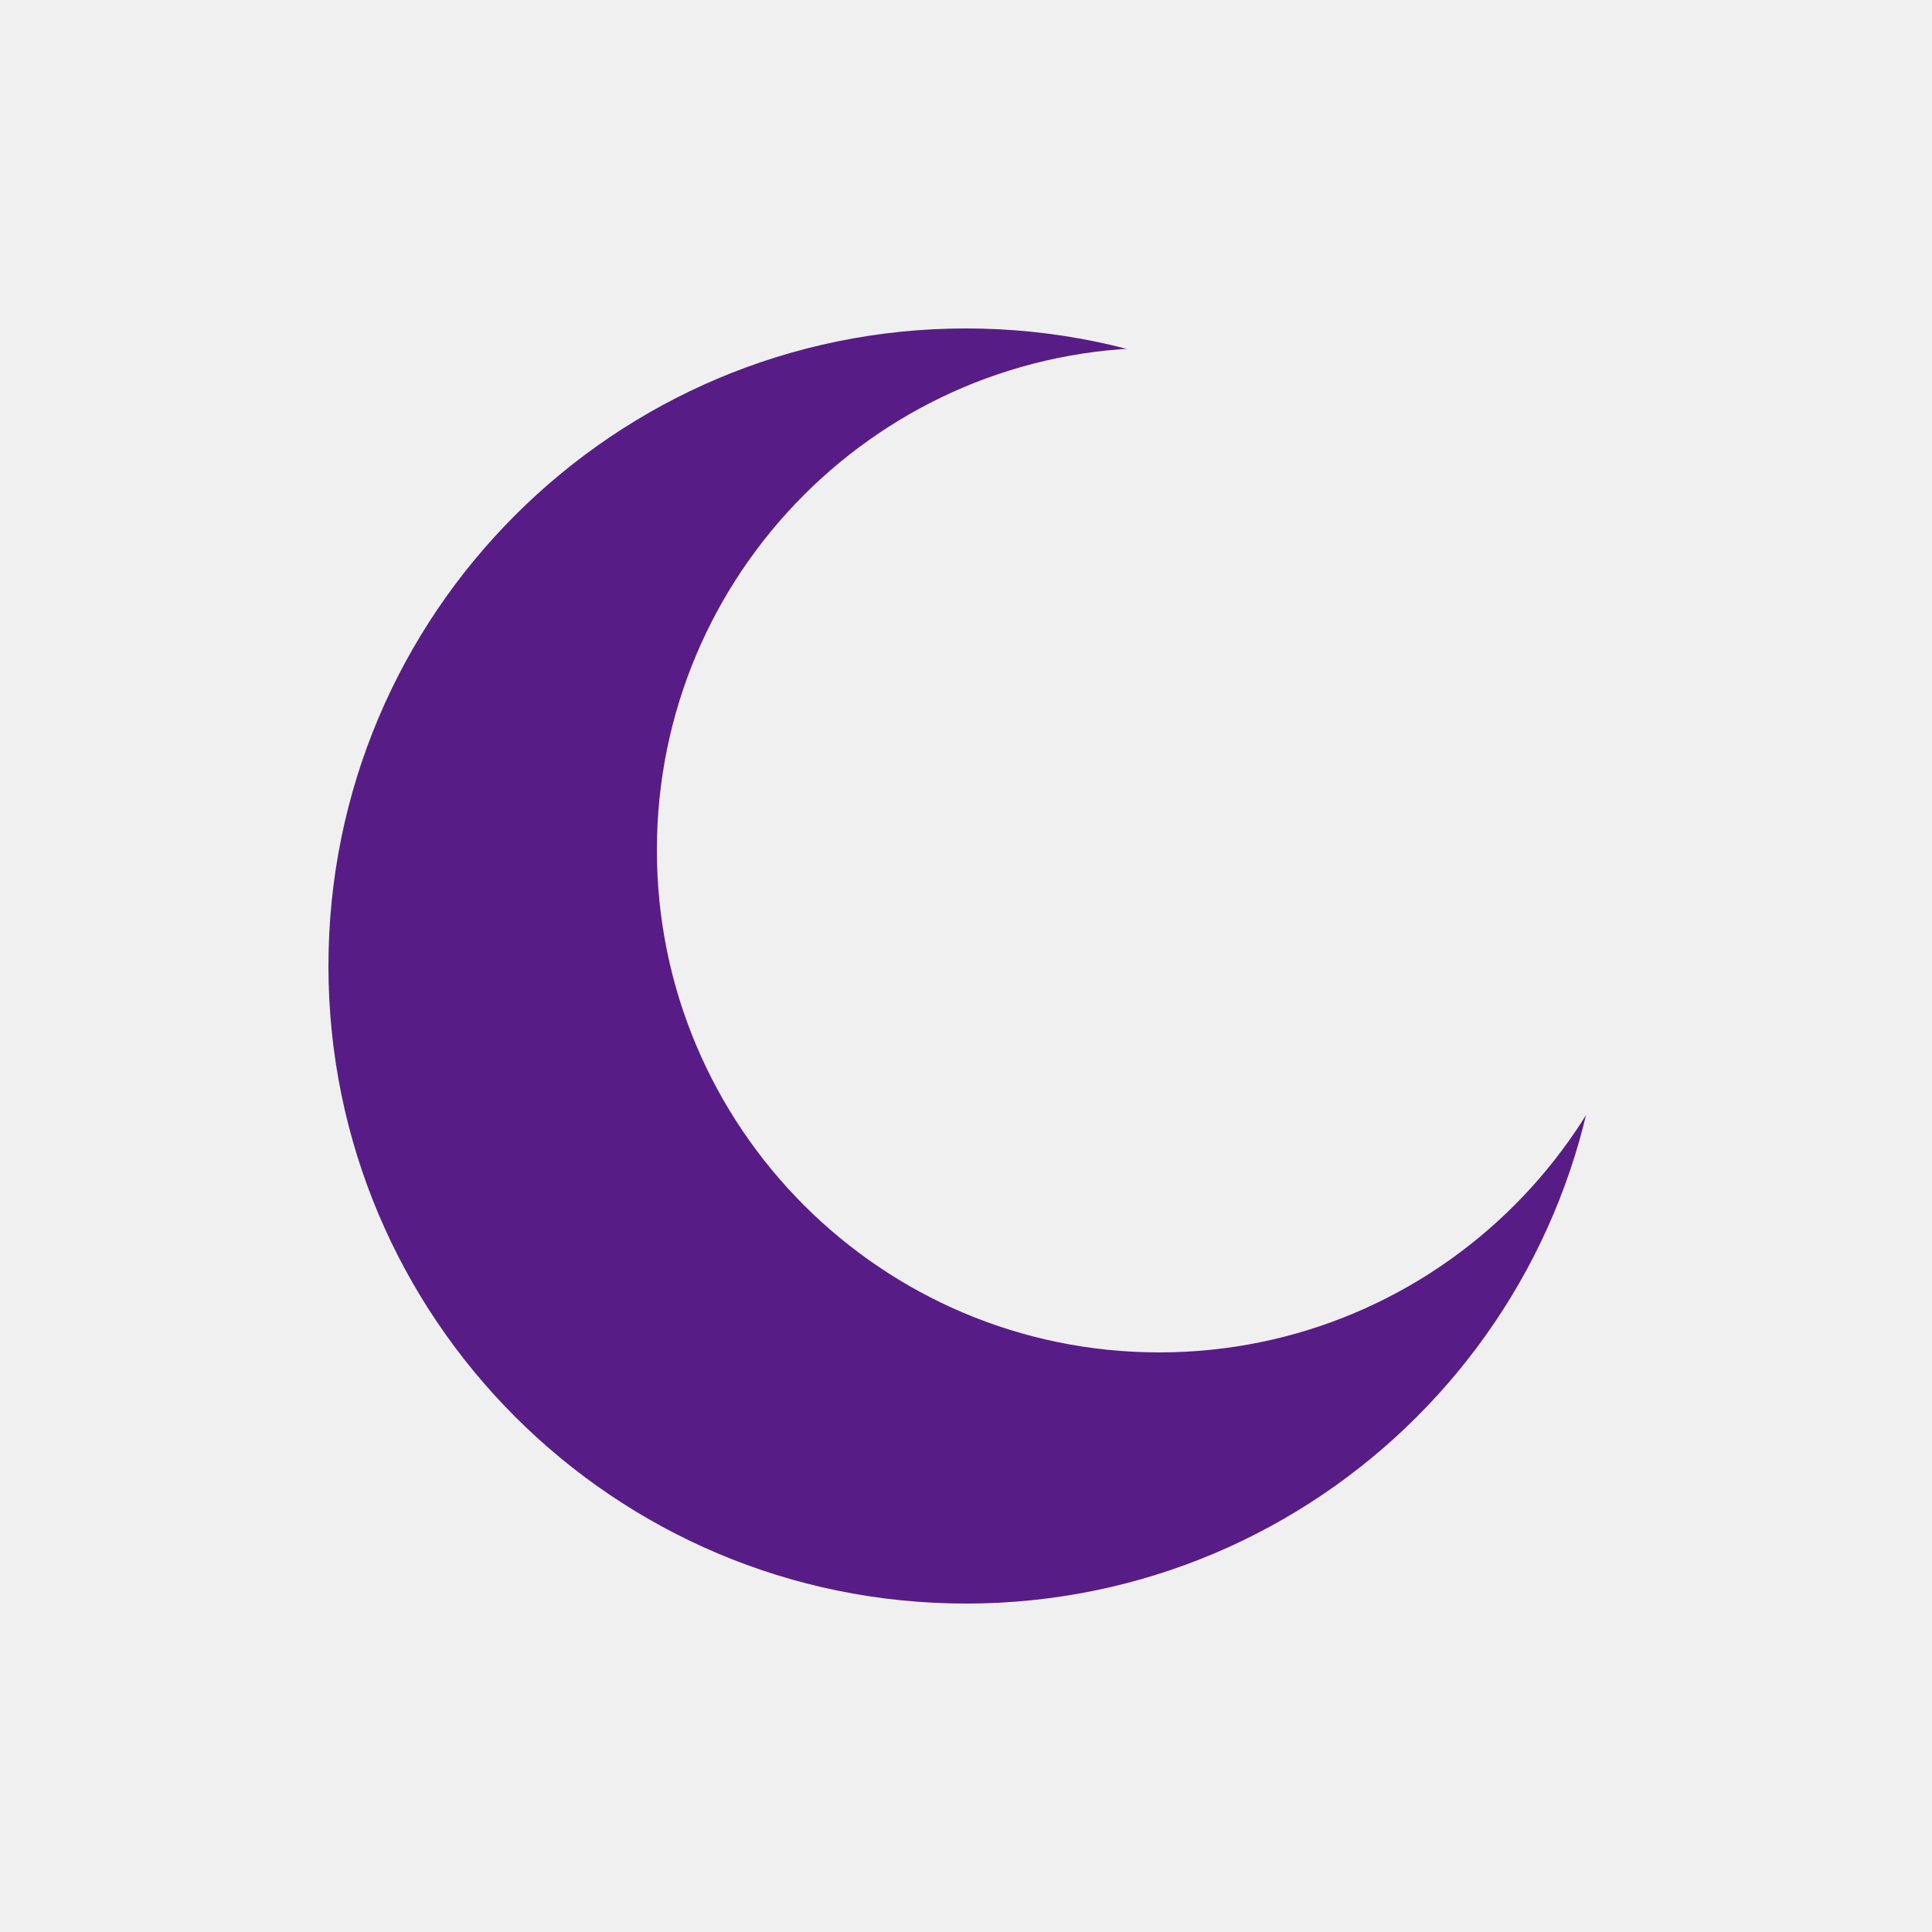
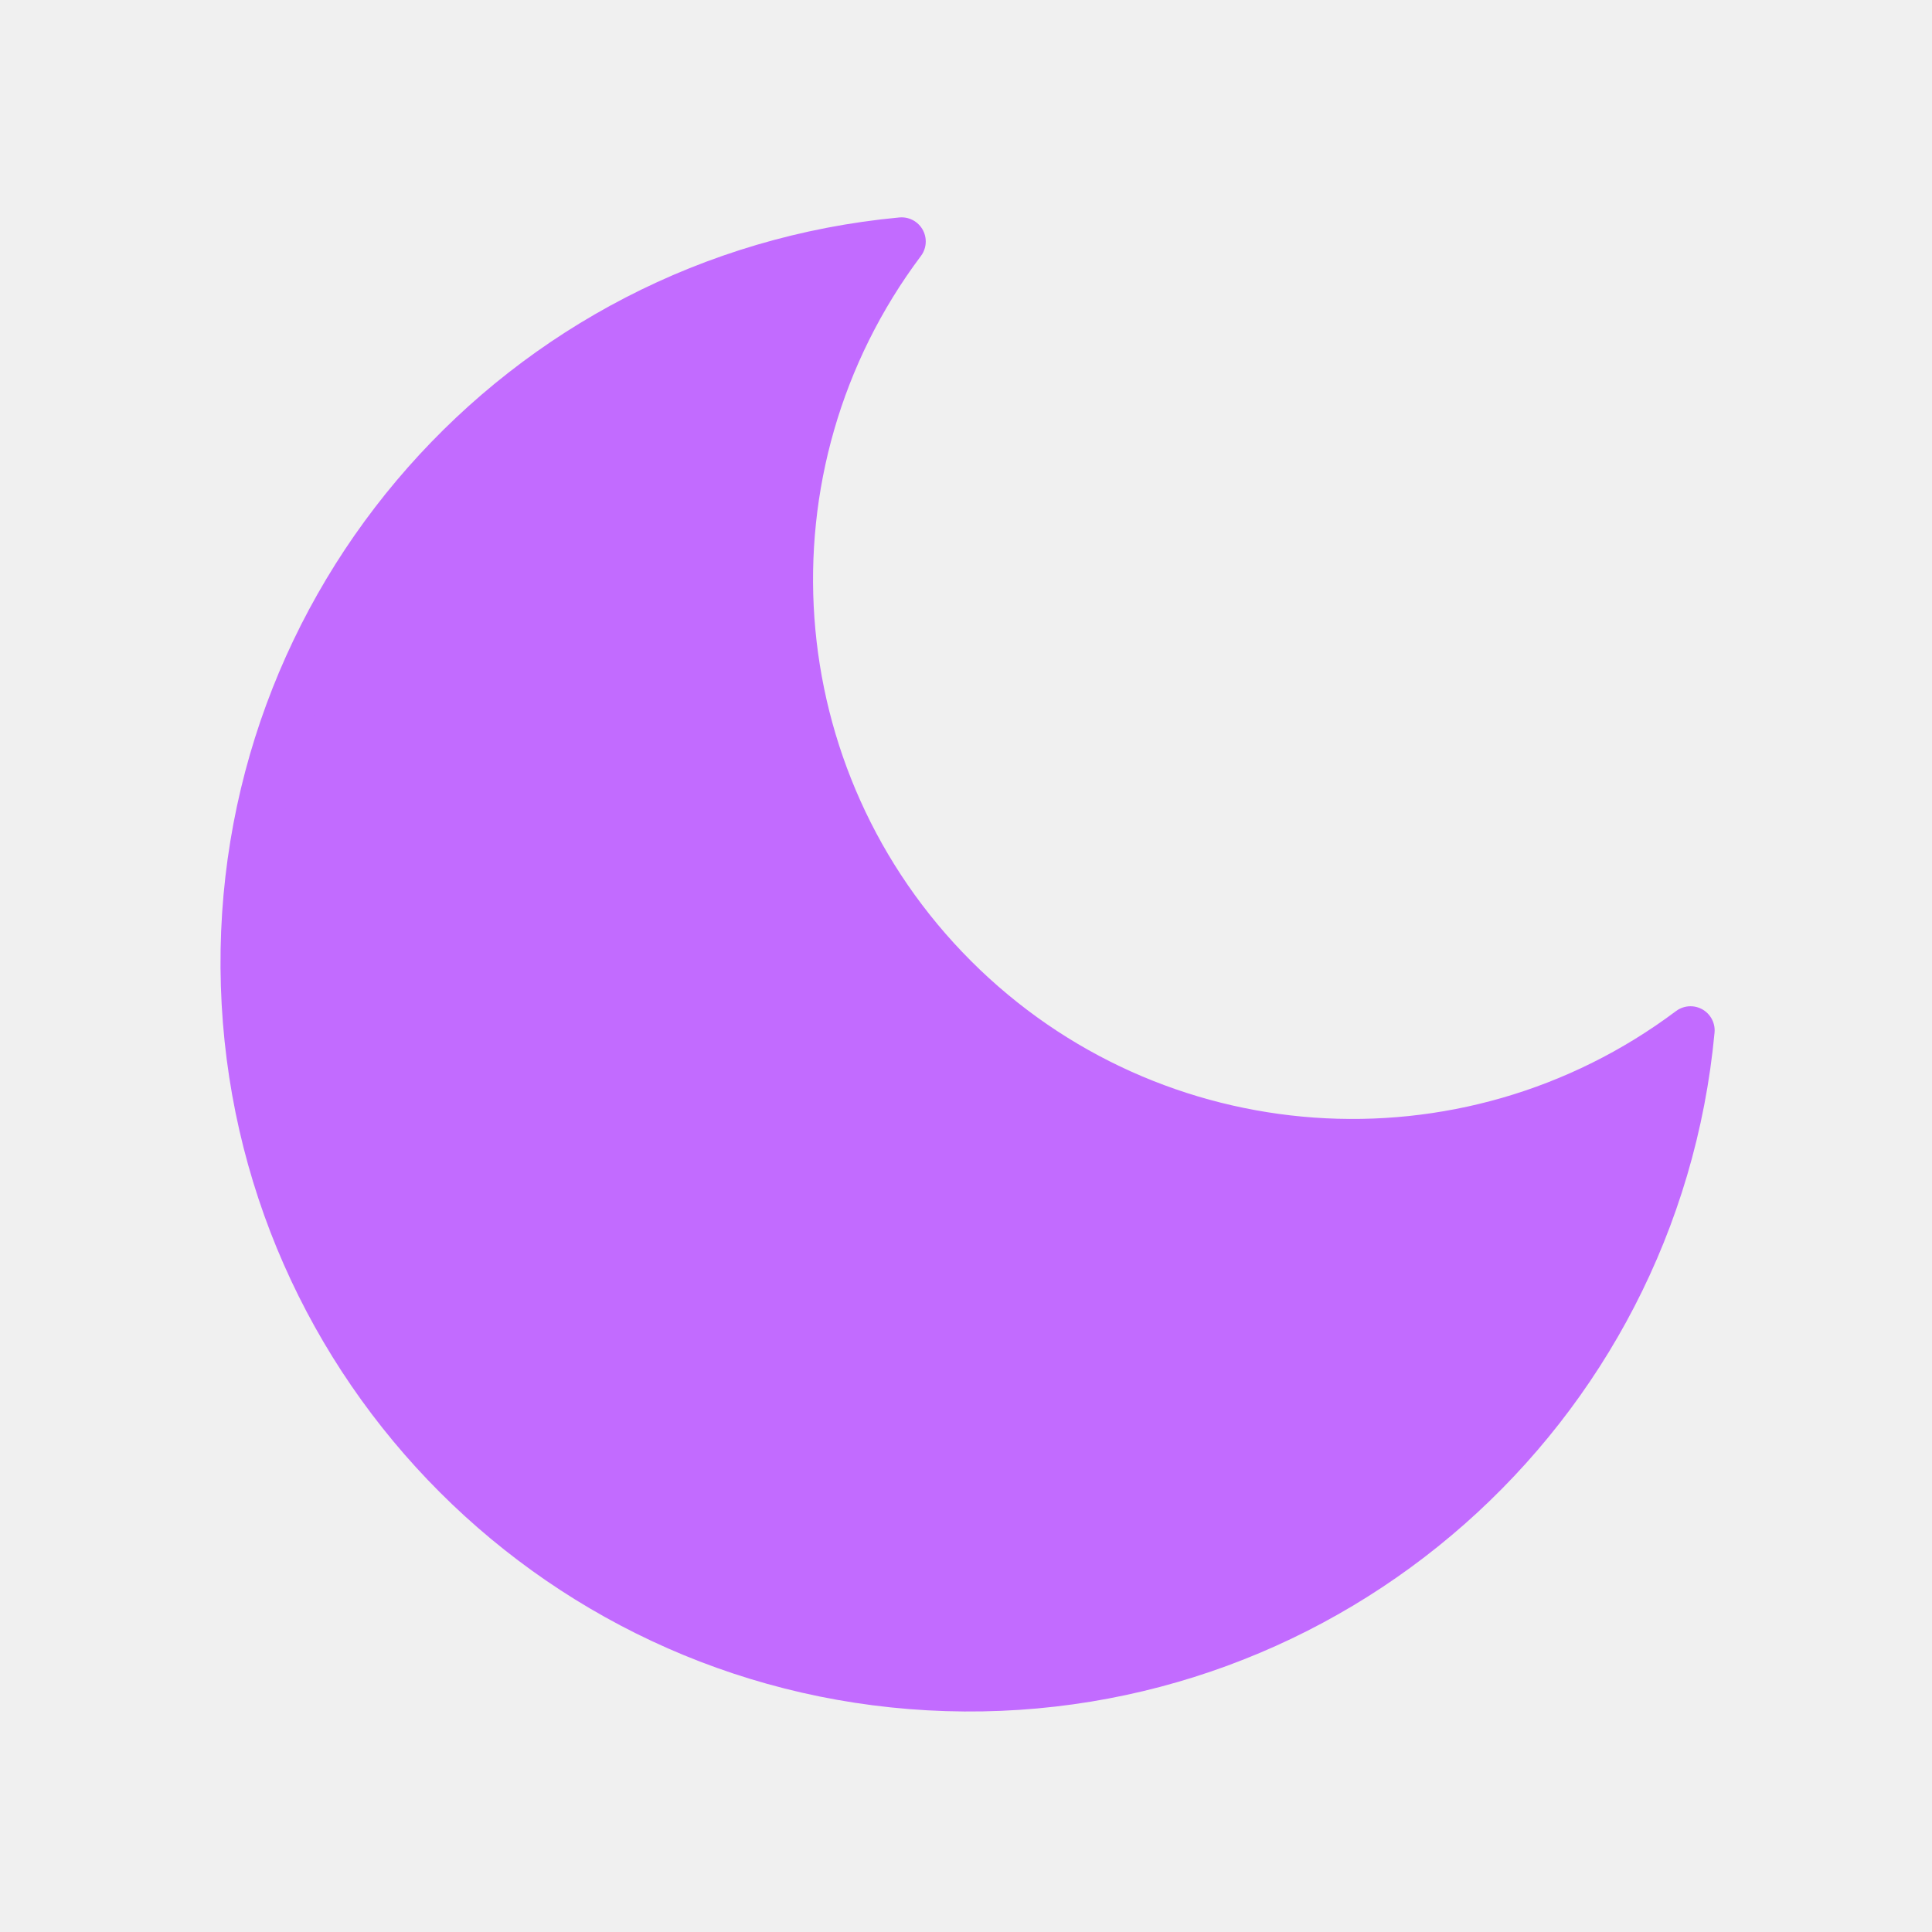
- <svg xmlns="http://www.w3.org/2000/svg" viewBox="0 0 200 200">
-   <mask id="m">
-     <circle cx="100" cy="100" r="66" fill="white" />
-     <circle cx="120" cy="88" r="52" fill="black" />
-   </mask>
-   <rect width="200" height="200" fill="#581c87" mask="url(#m)" />
+ <svg xmlns="http://www.w3.org/2000/svg" viewBox="0 0 24 24" width="24" height="24">
+   <g fill="#c26bff" stroke="#c26bff" stroke-width=".6" stroke-linecap="round" stroke-linejoin="round">
+     <path d="M21 12.8A9 9 0 1 1 11.2 3a7 7 0 0 0 9.8 9.8z" />
+   </g>
</svg>
